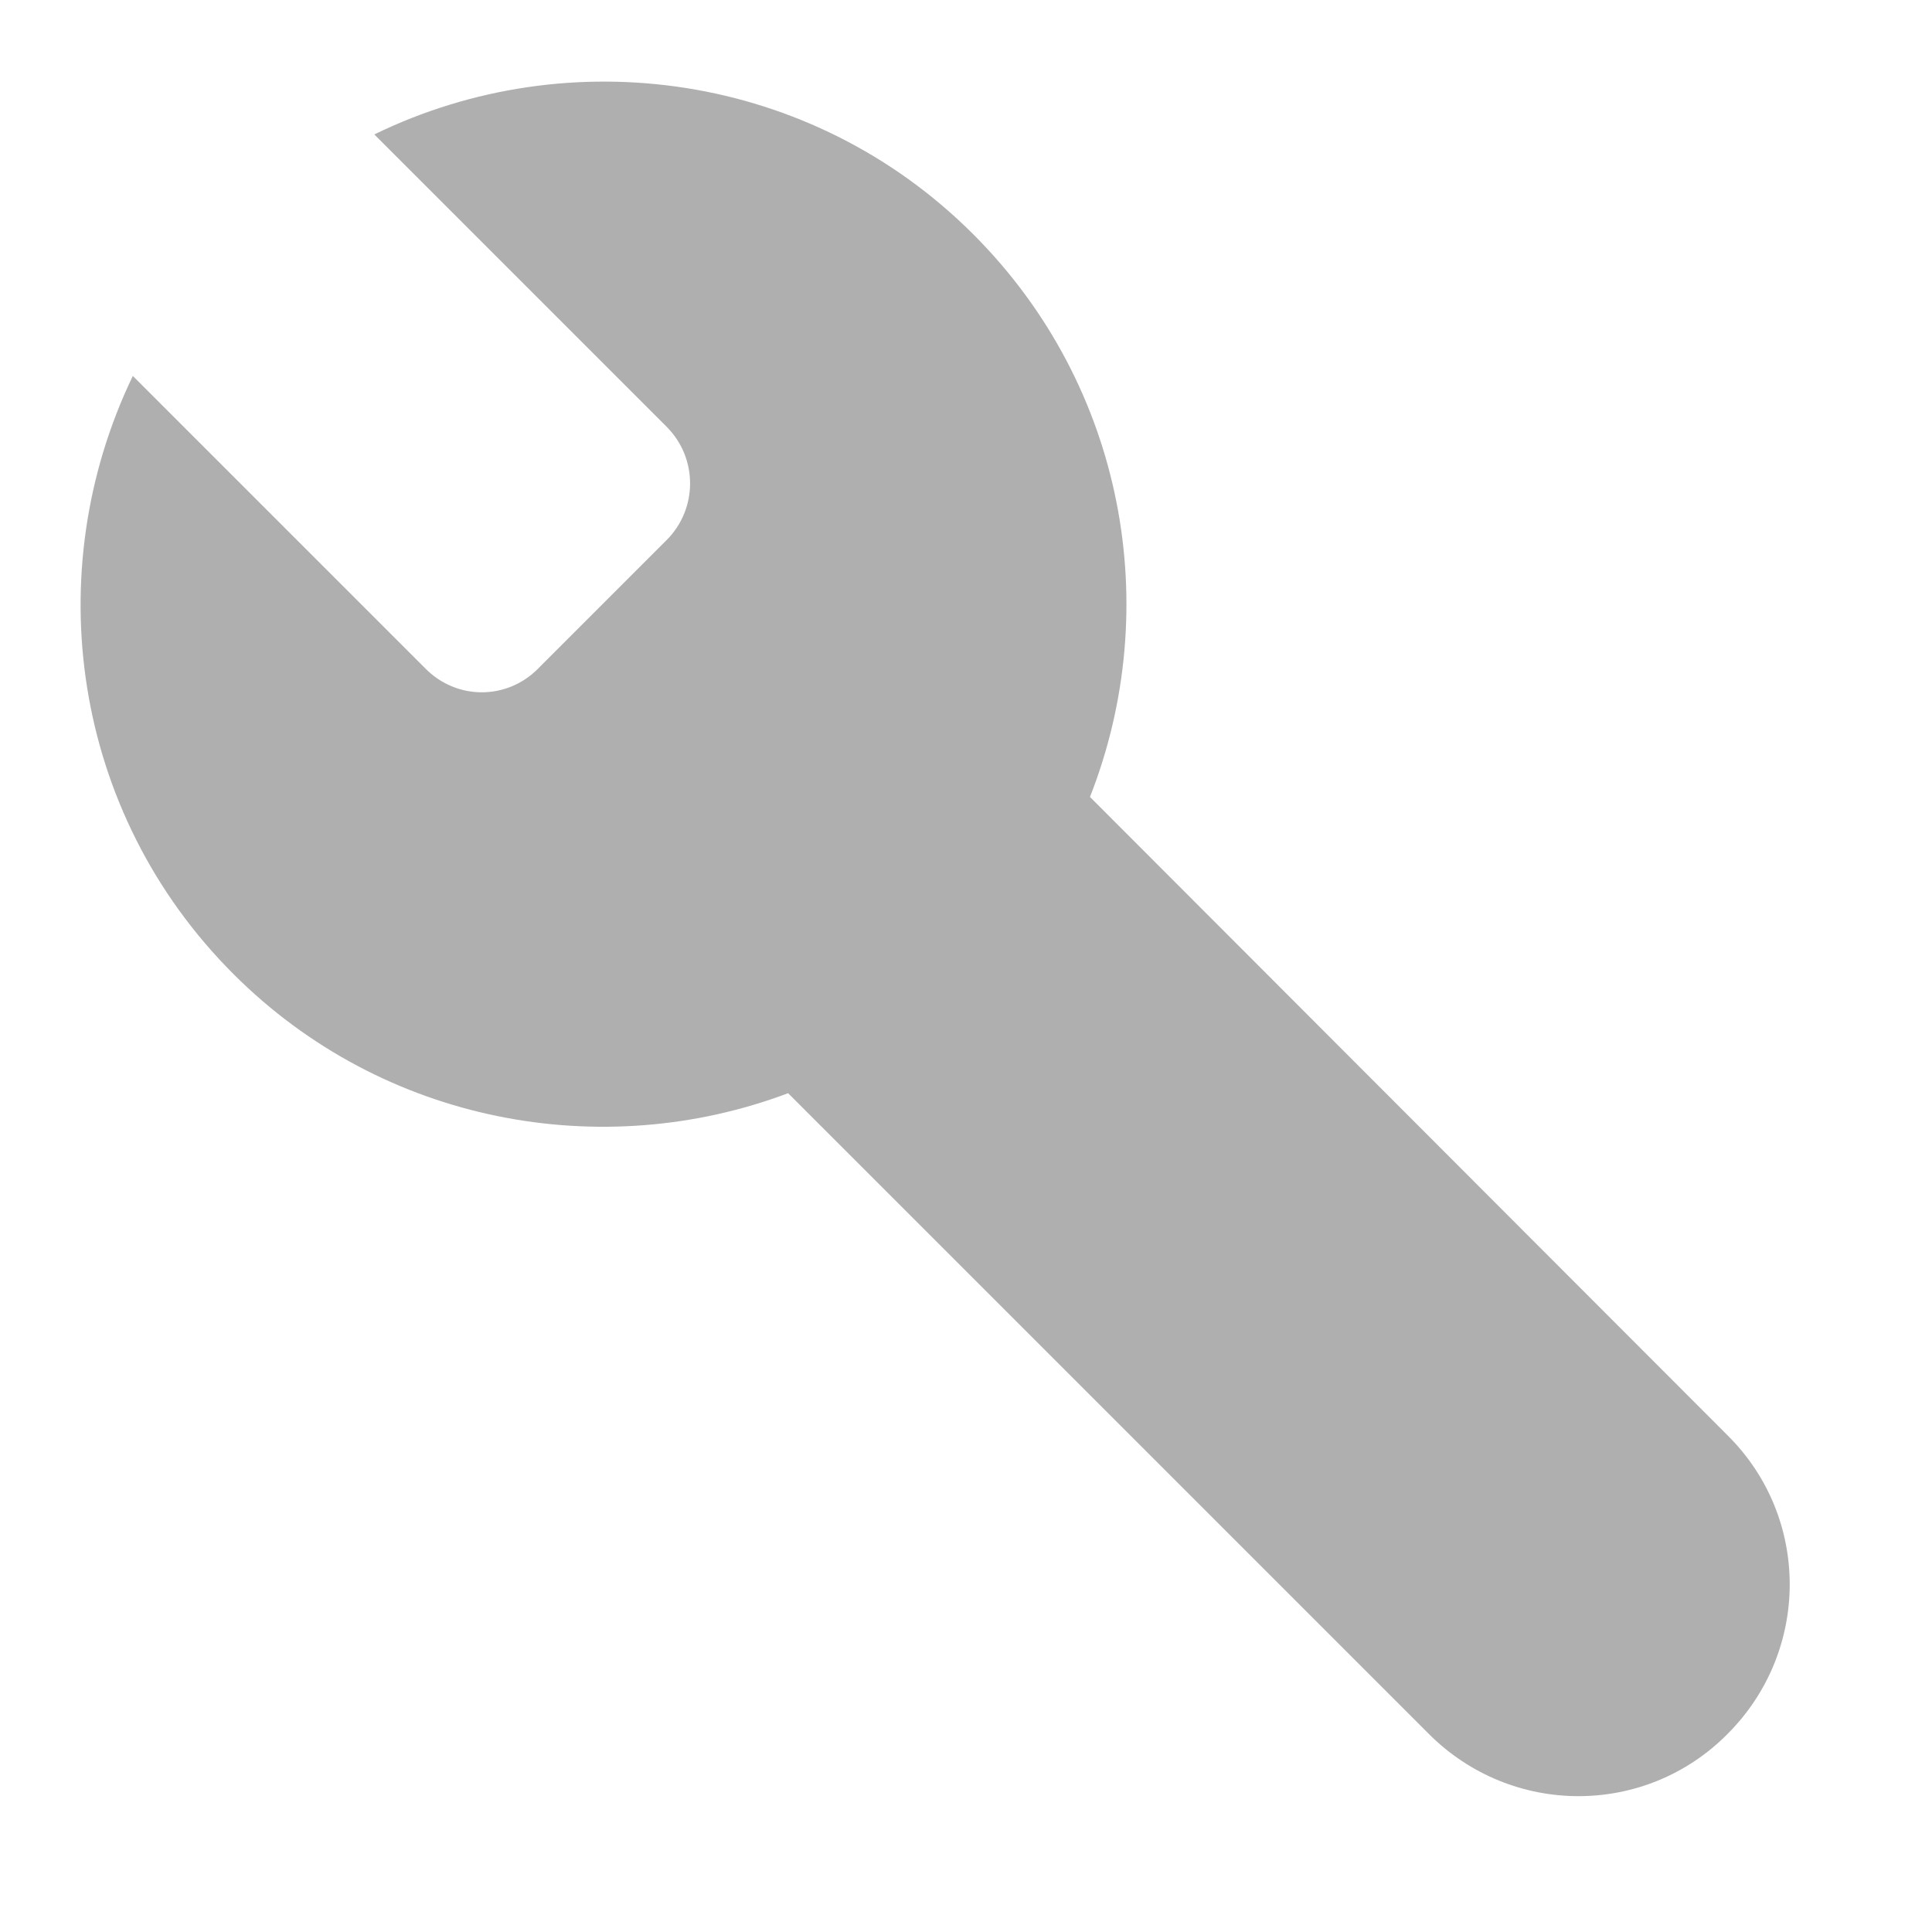
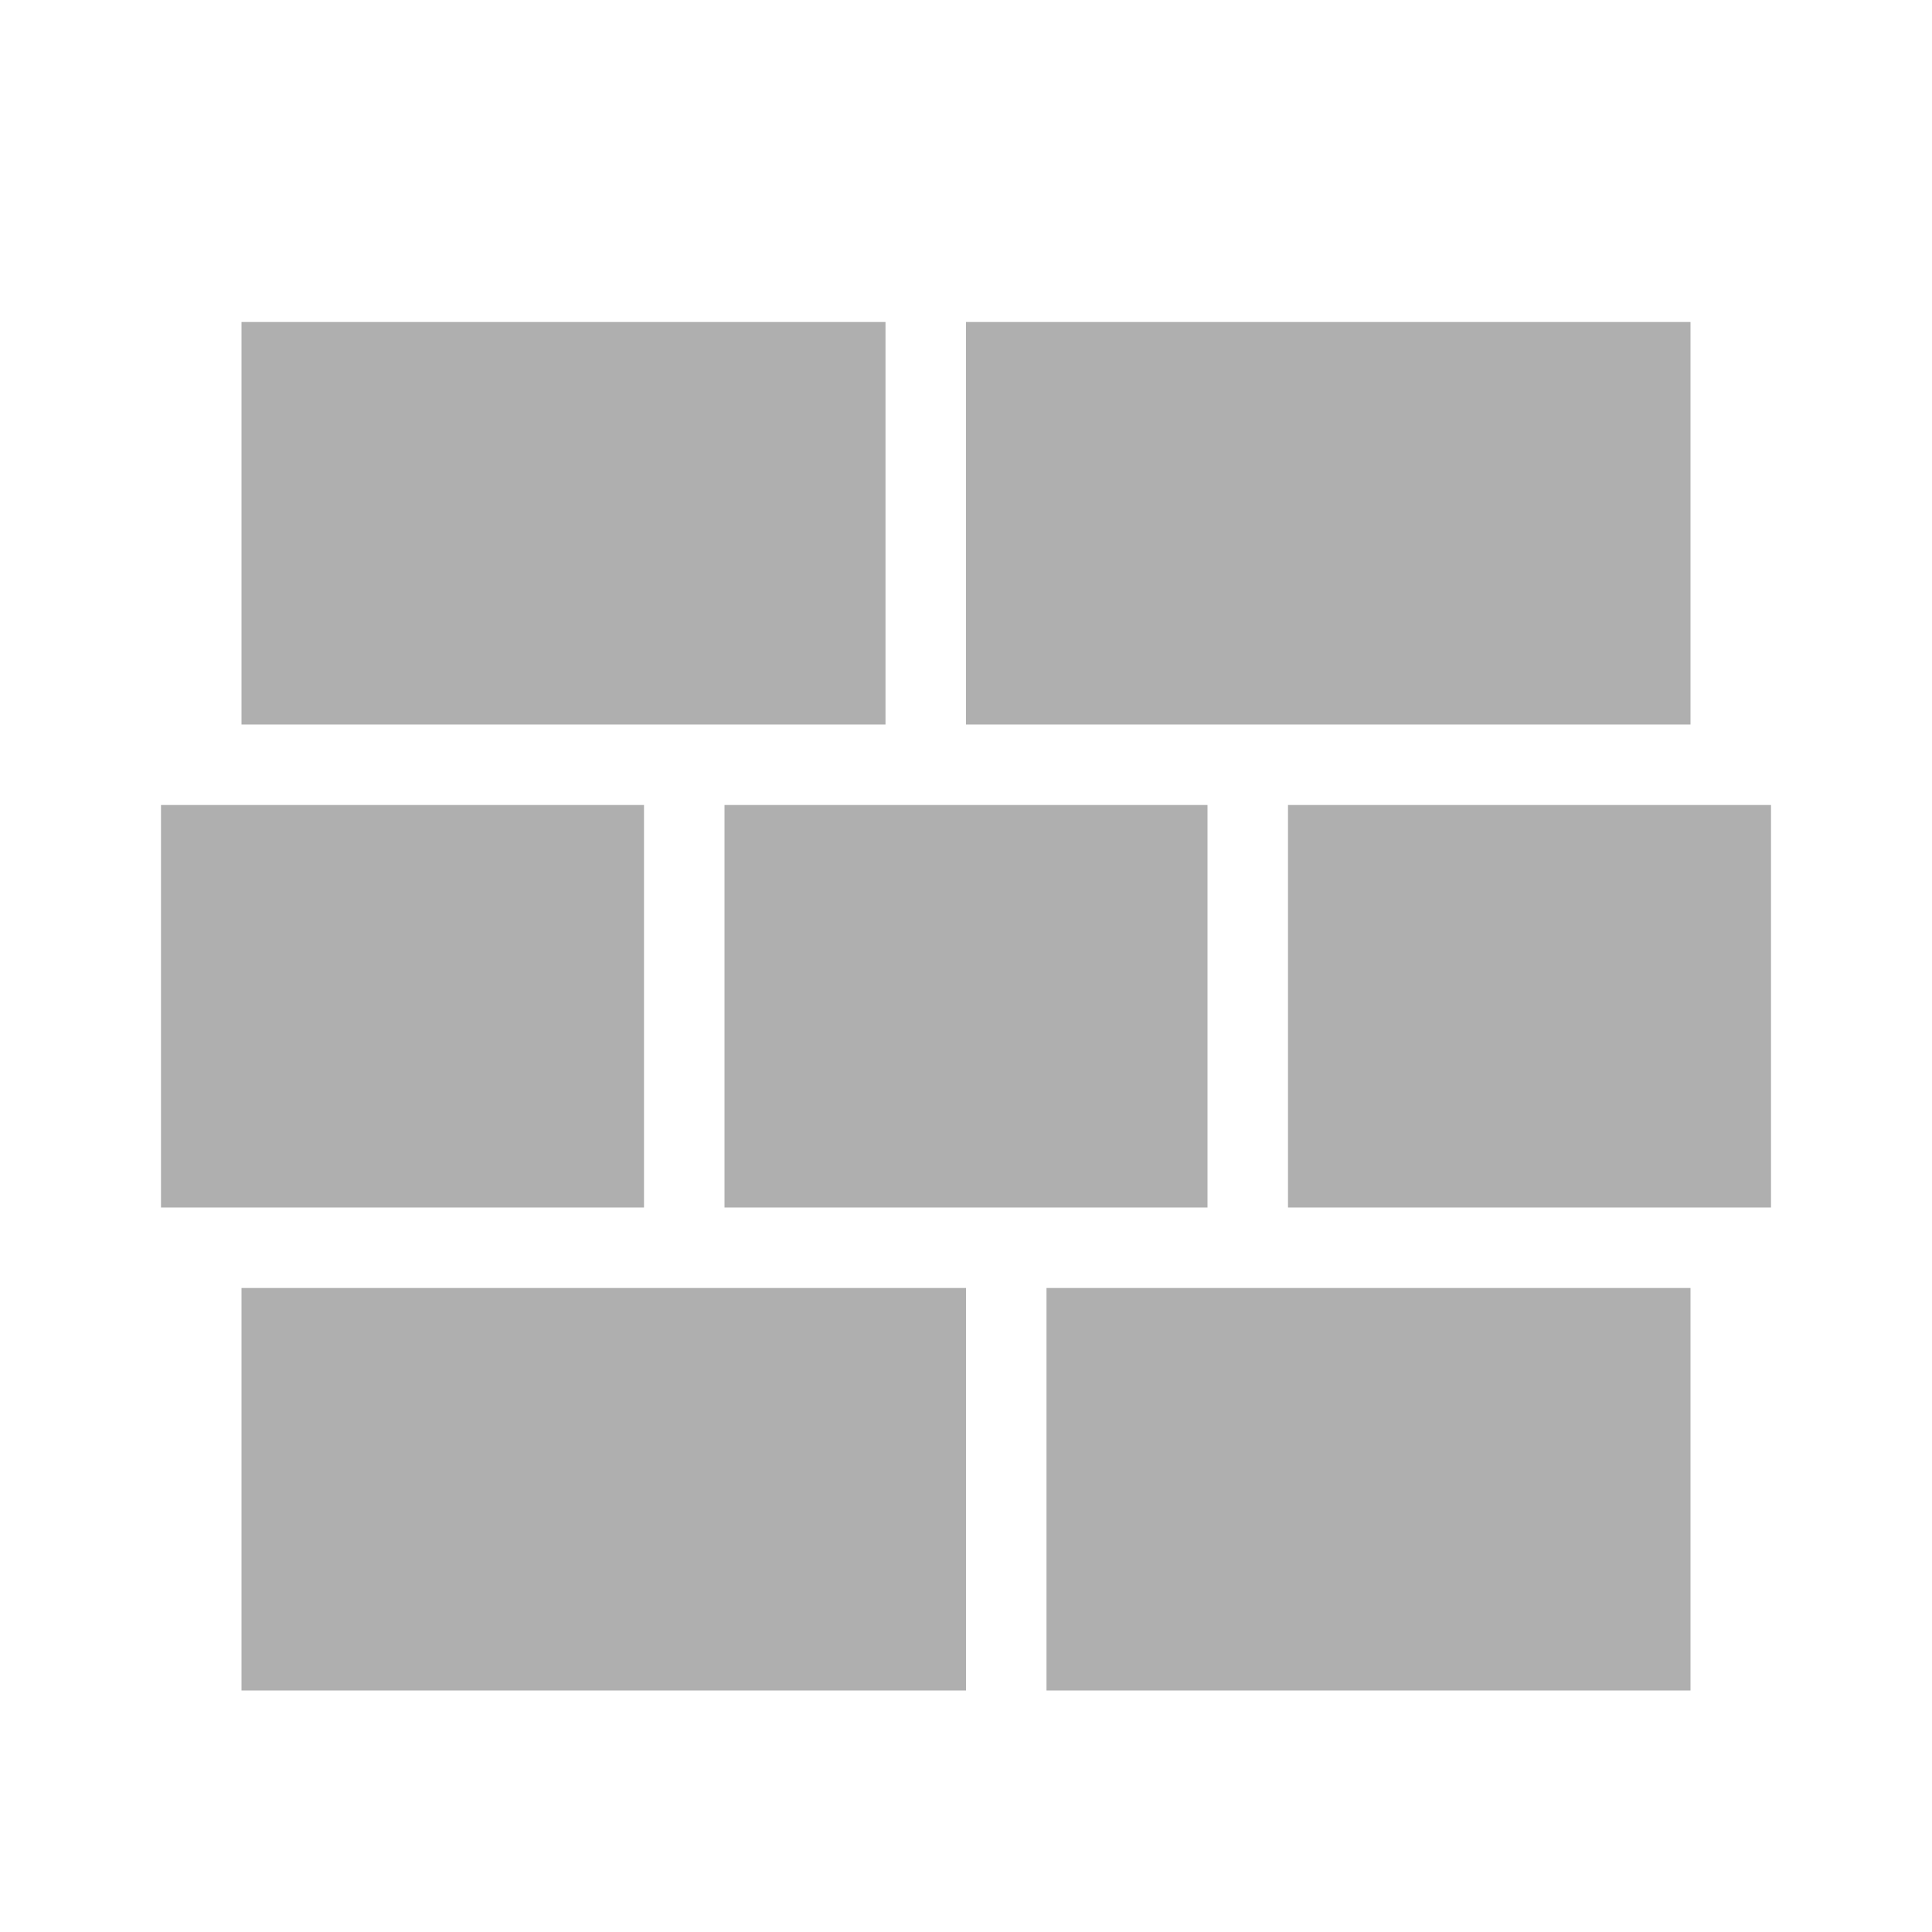
- <svg xmlns="http://www.w3.org/2000/svg" height="24" viewBox="0 0 24 24" width="24" version="1.1" id="svg6">
-   <defs id="defs10" />
-   <path fill="#afafaf" d="M12.09 2.91C10.08.9 7.07.49 4.65 1.67L8.28 5.3c.39.39.39 1.02 0 1.41L6.69 8.3c-.39.4-1.02.4-1.41 0L1.65 4.67C.48 7.1.89 10.09 2.9 12.1c1.86 1.86 4.58 2.35 6.89 1.48l7.96 7.96c1.03 1.03 2.69 1.03 3.71 0 1.03-1.03 1.03-2.69 0-3.71L13.54 9.9c.92-2.34.44-5.1-1.45-6.99z" id="path4" />
+ <svg xmlns="http://www.w3.org/2000/svg" version="1.1" id="mdi-wall" width="24" height="24" viewBox="0 0 24 24">
+   <path fill="#afafaf" d="M3,16H12V21H3V16M2,10H8V15H2V10M9,10H15V15H9V10M16,10H22V15H16V10M13,16H21V21H13V16M3,4H11V9H3V4M12,4H21V9H12V4Z" />
</svg>
